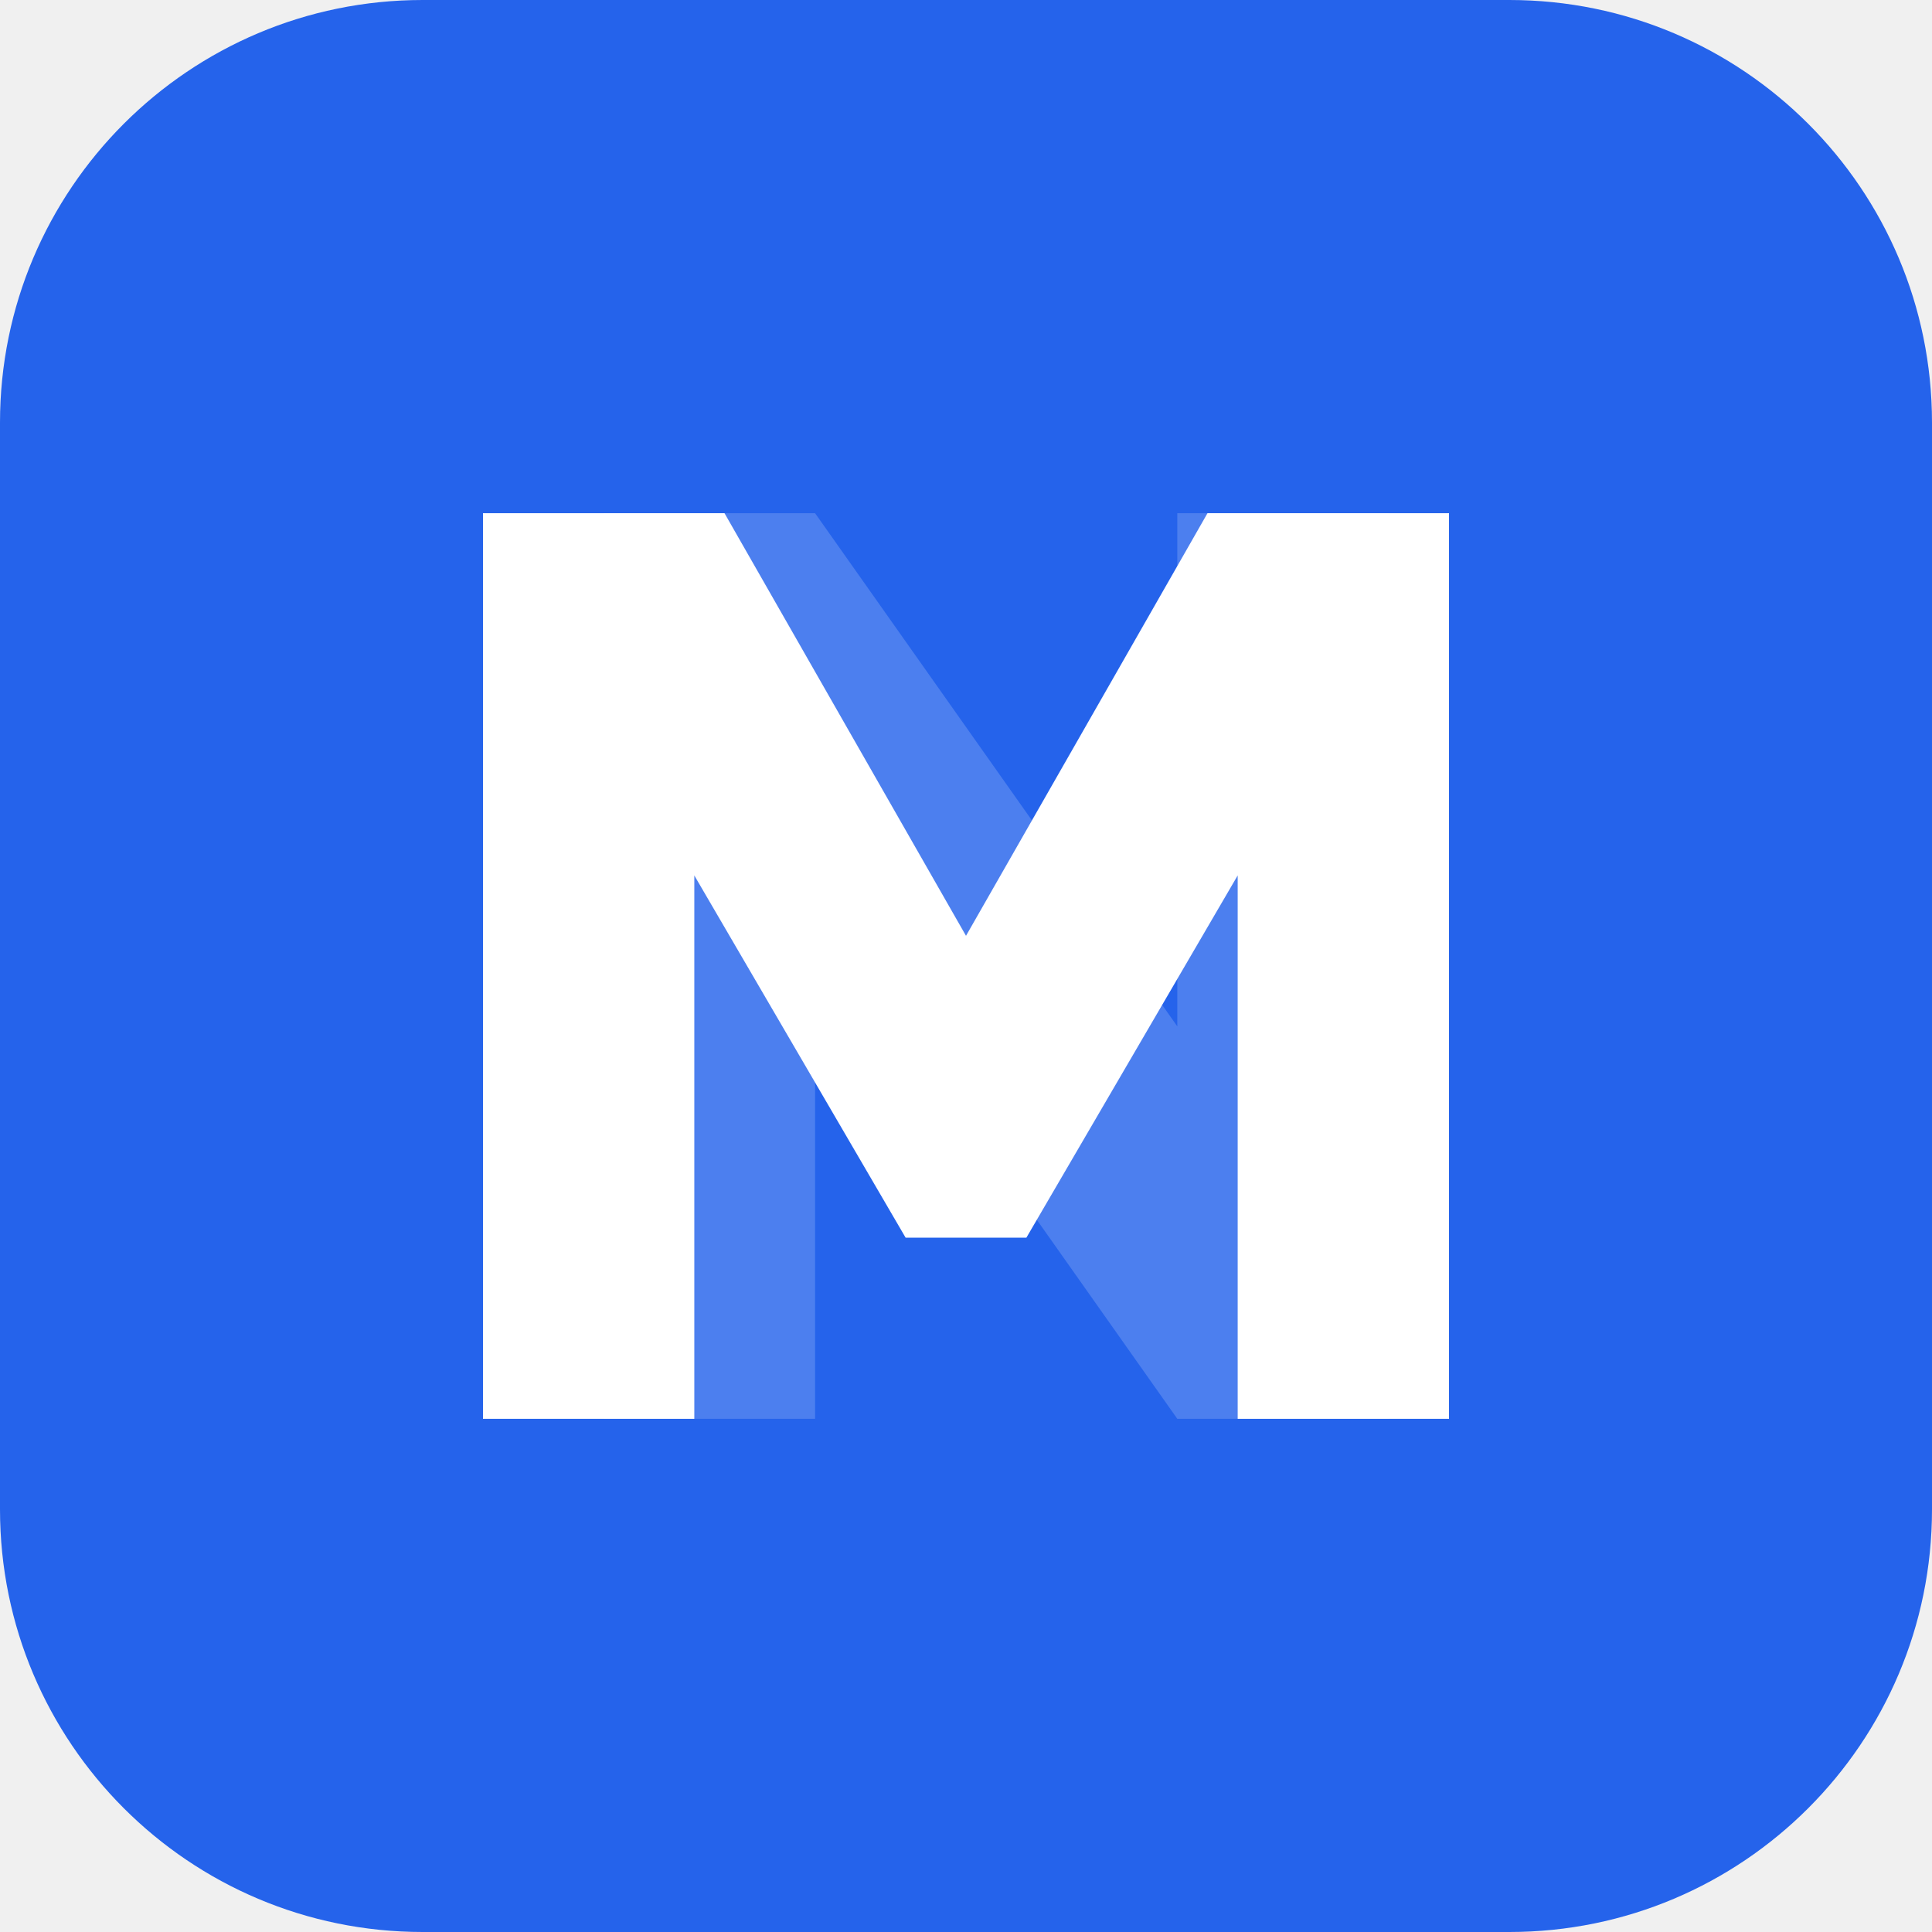
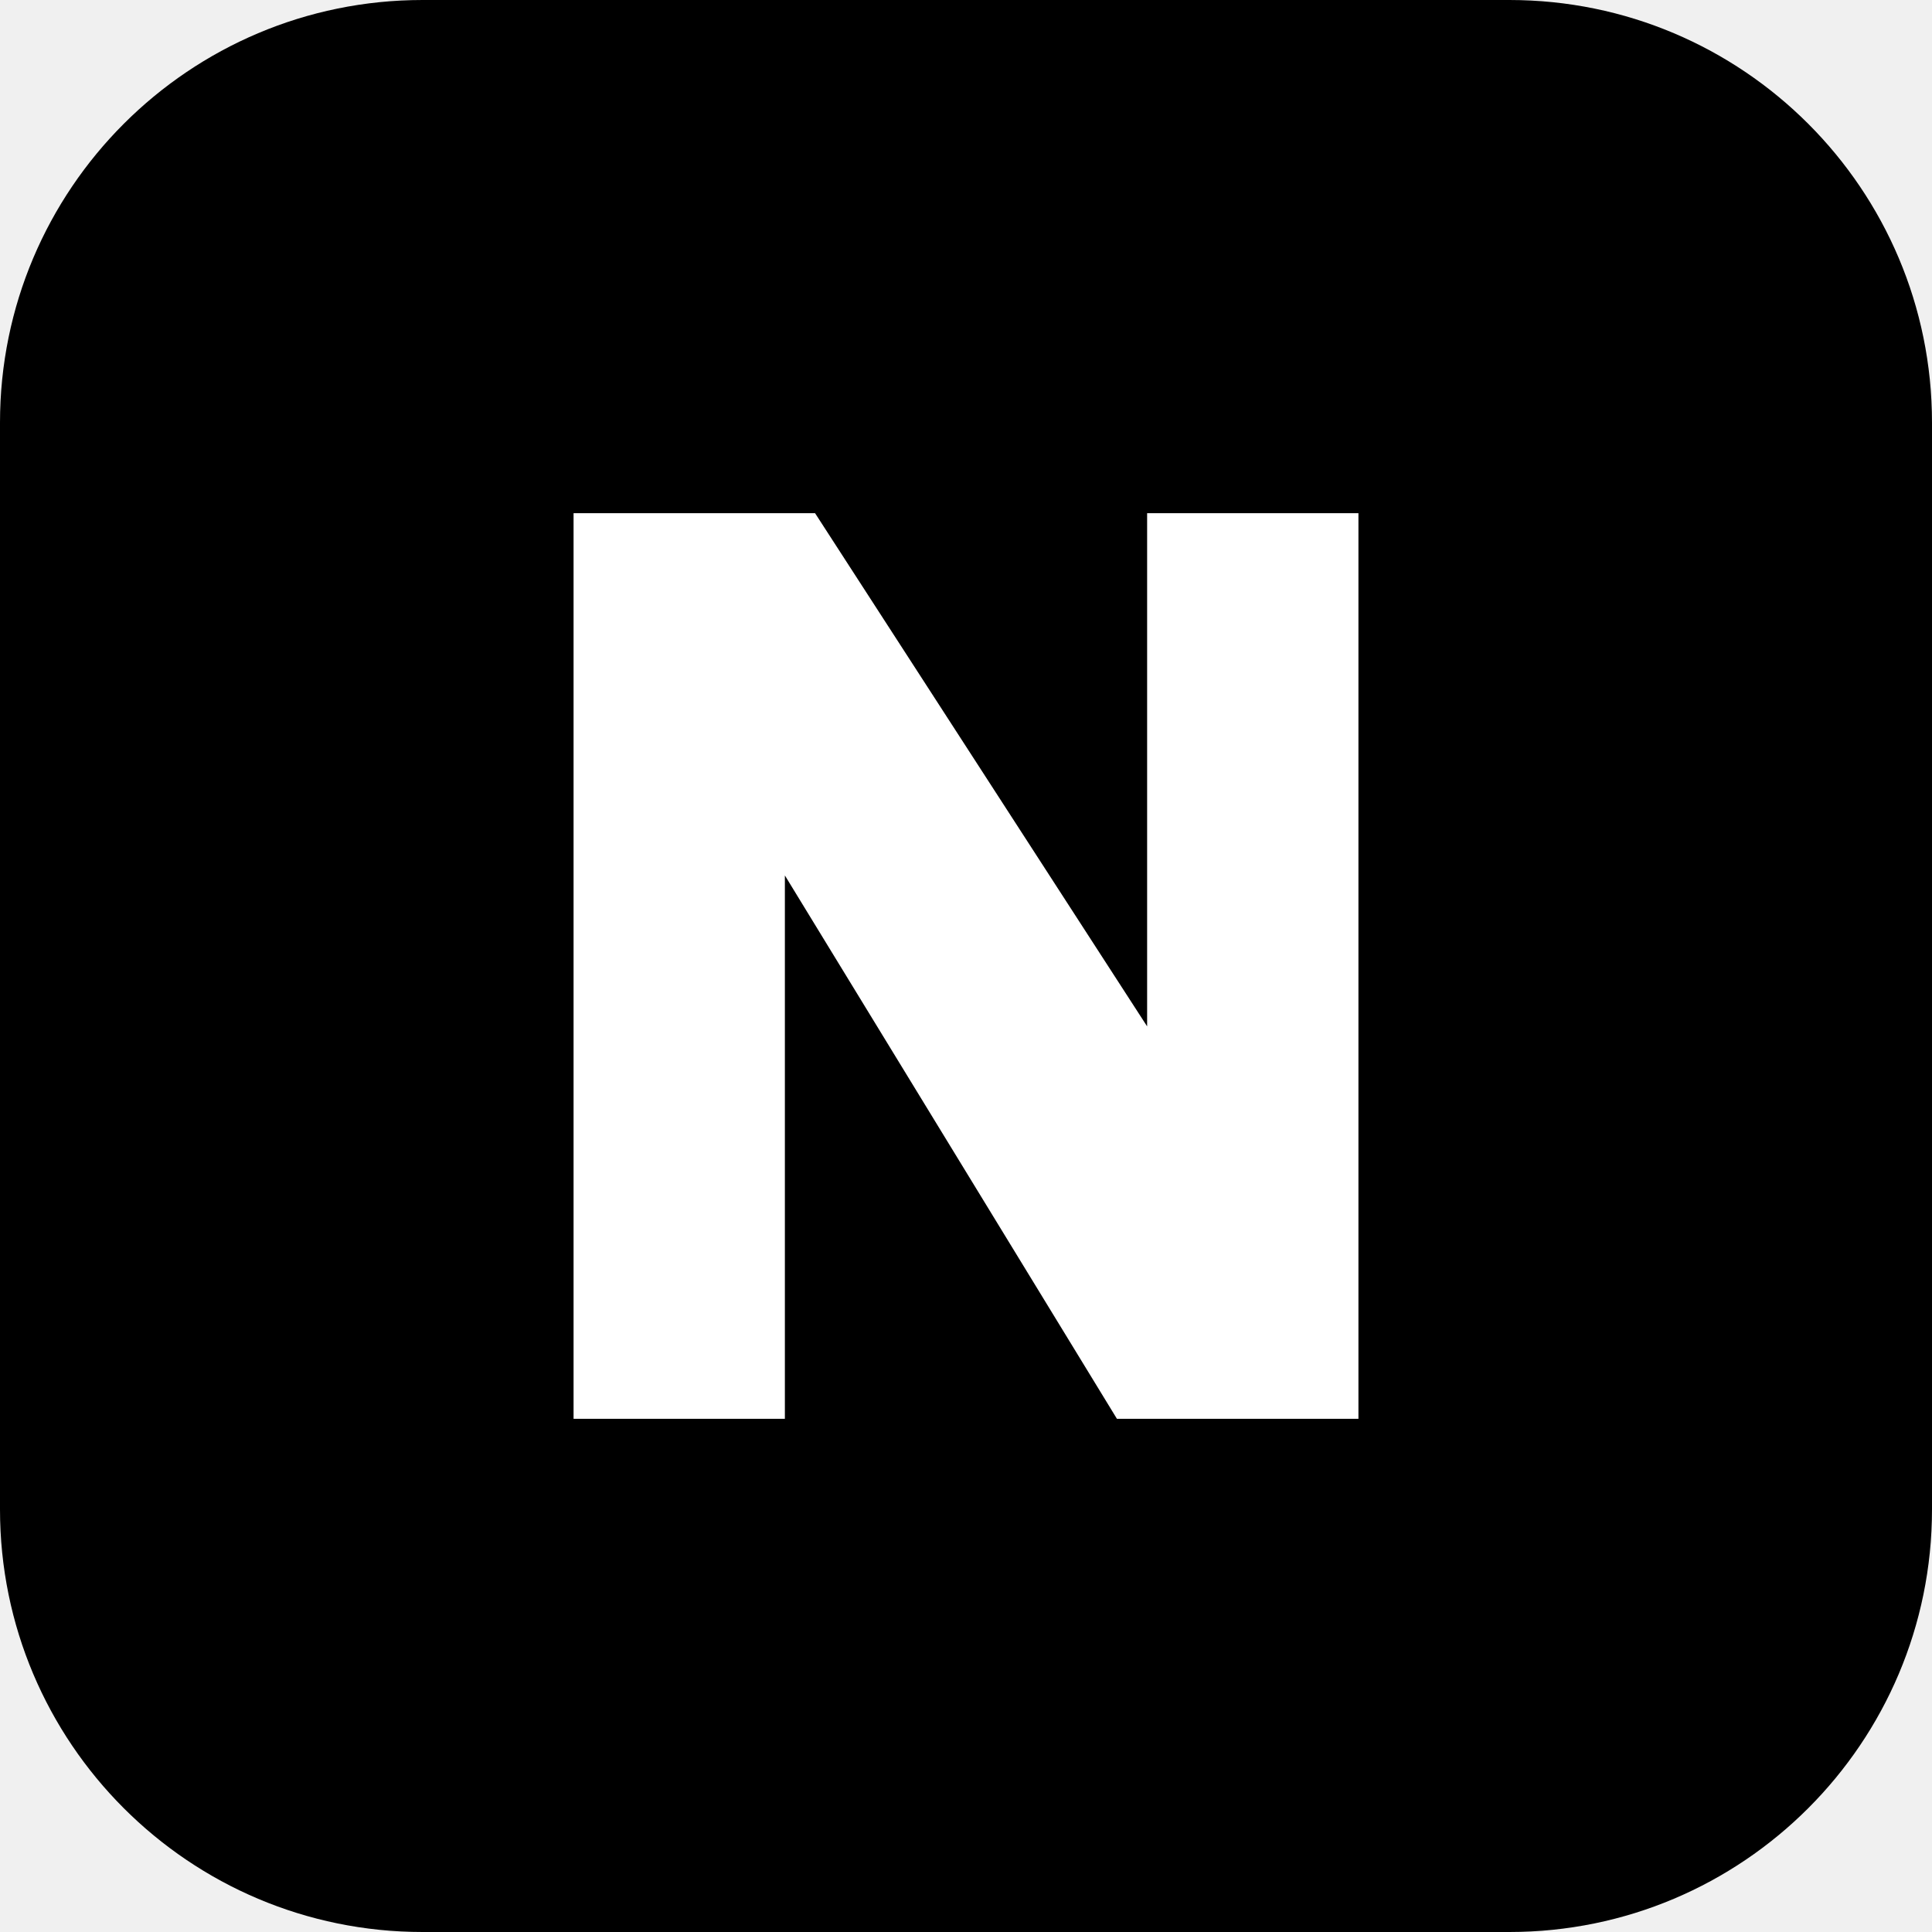
<svg xmlns="http://www.w3.org/2000/svg" viewBox="0 0 64 64" role="img" aria-label="Nethammereda Admin logo">
-   <rect width="64" height="64" rx="14" fill="#2563EB" />
-   <path d="M16 47V17H24L32 31L40 17H48V47H41V29L34 41H30L23 29V47H16Z" fill="#FFFFFF" />
-   <path d="M20 47V17H27L39 34V17H46V47H39L27 30V47H20Z" fill="#FFFFFF" fill-opacity="0.18" />
+   <rect width="64" height="64" rx="14" fill="#000000" />
+   <path d="M19 47V17H27L38 34V17H45V47H37L26 29V47H19Z" fill="#FFFFFF" />
</svg>
